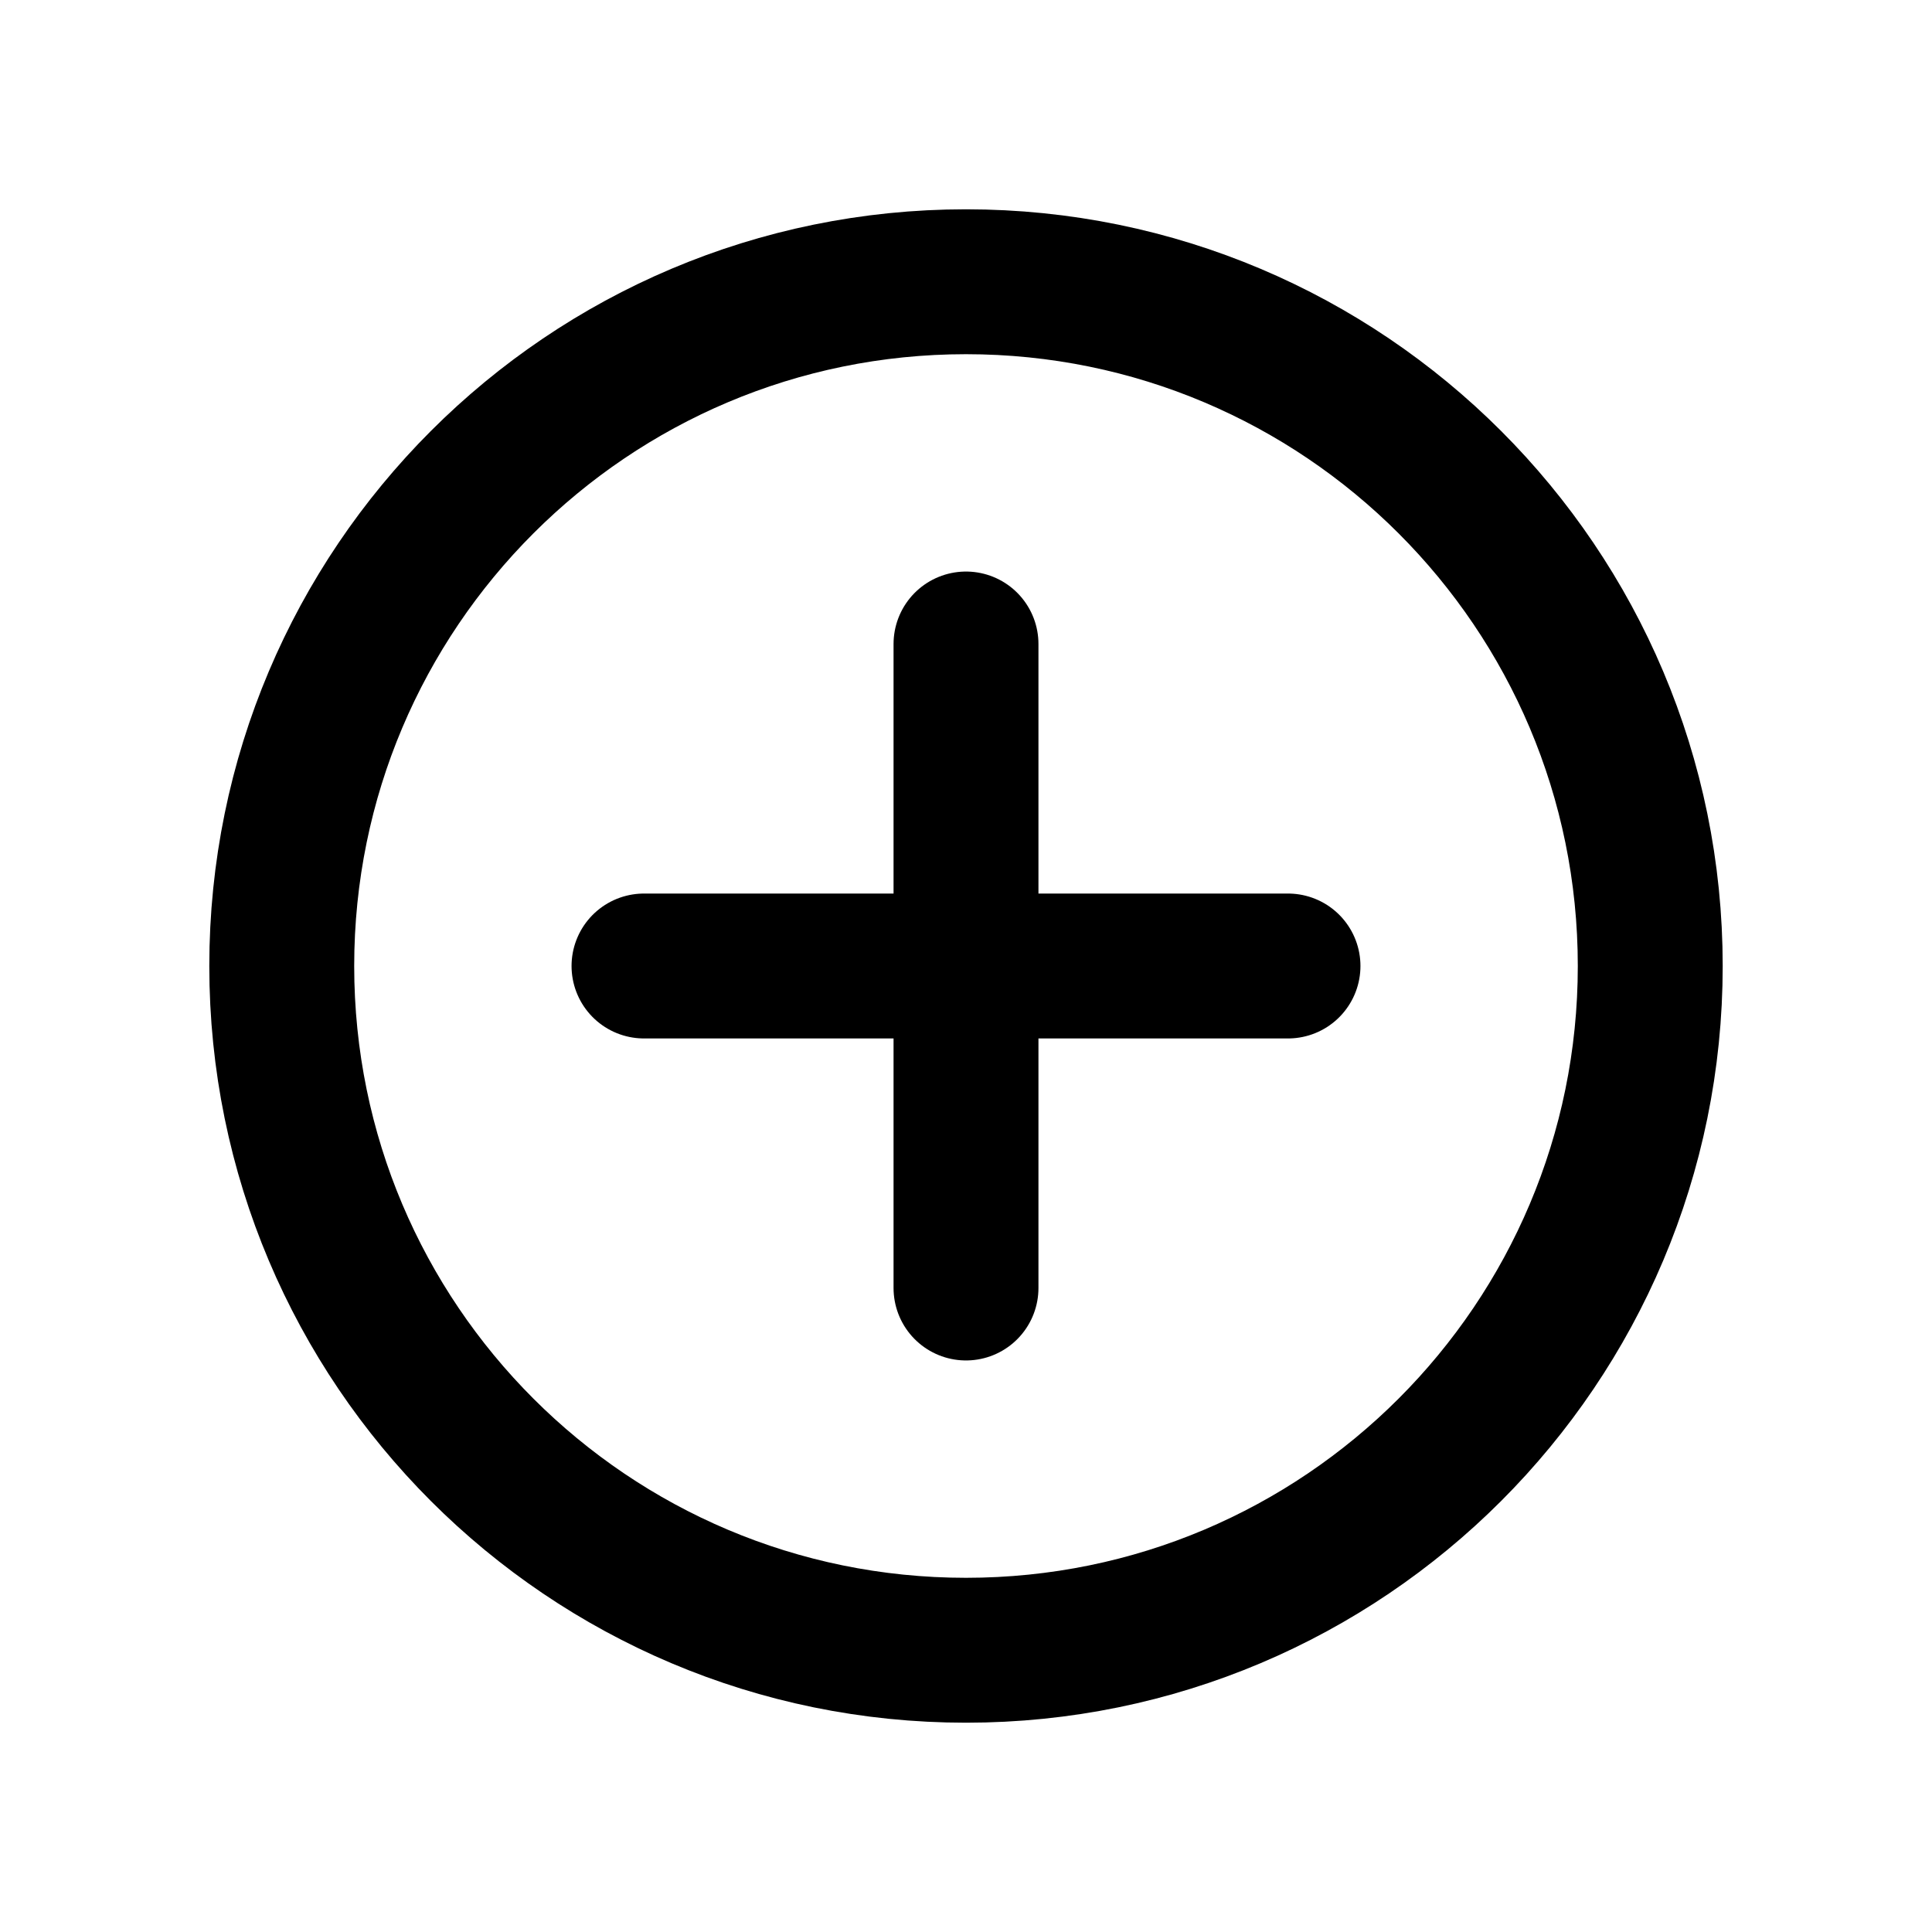
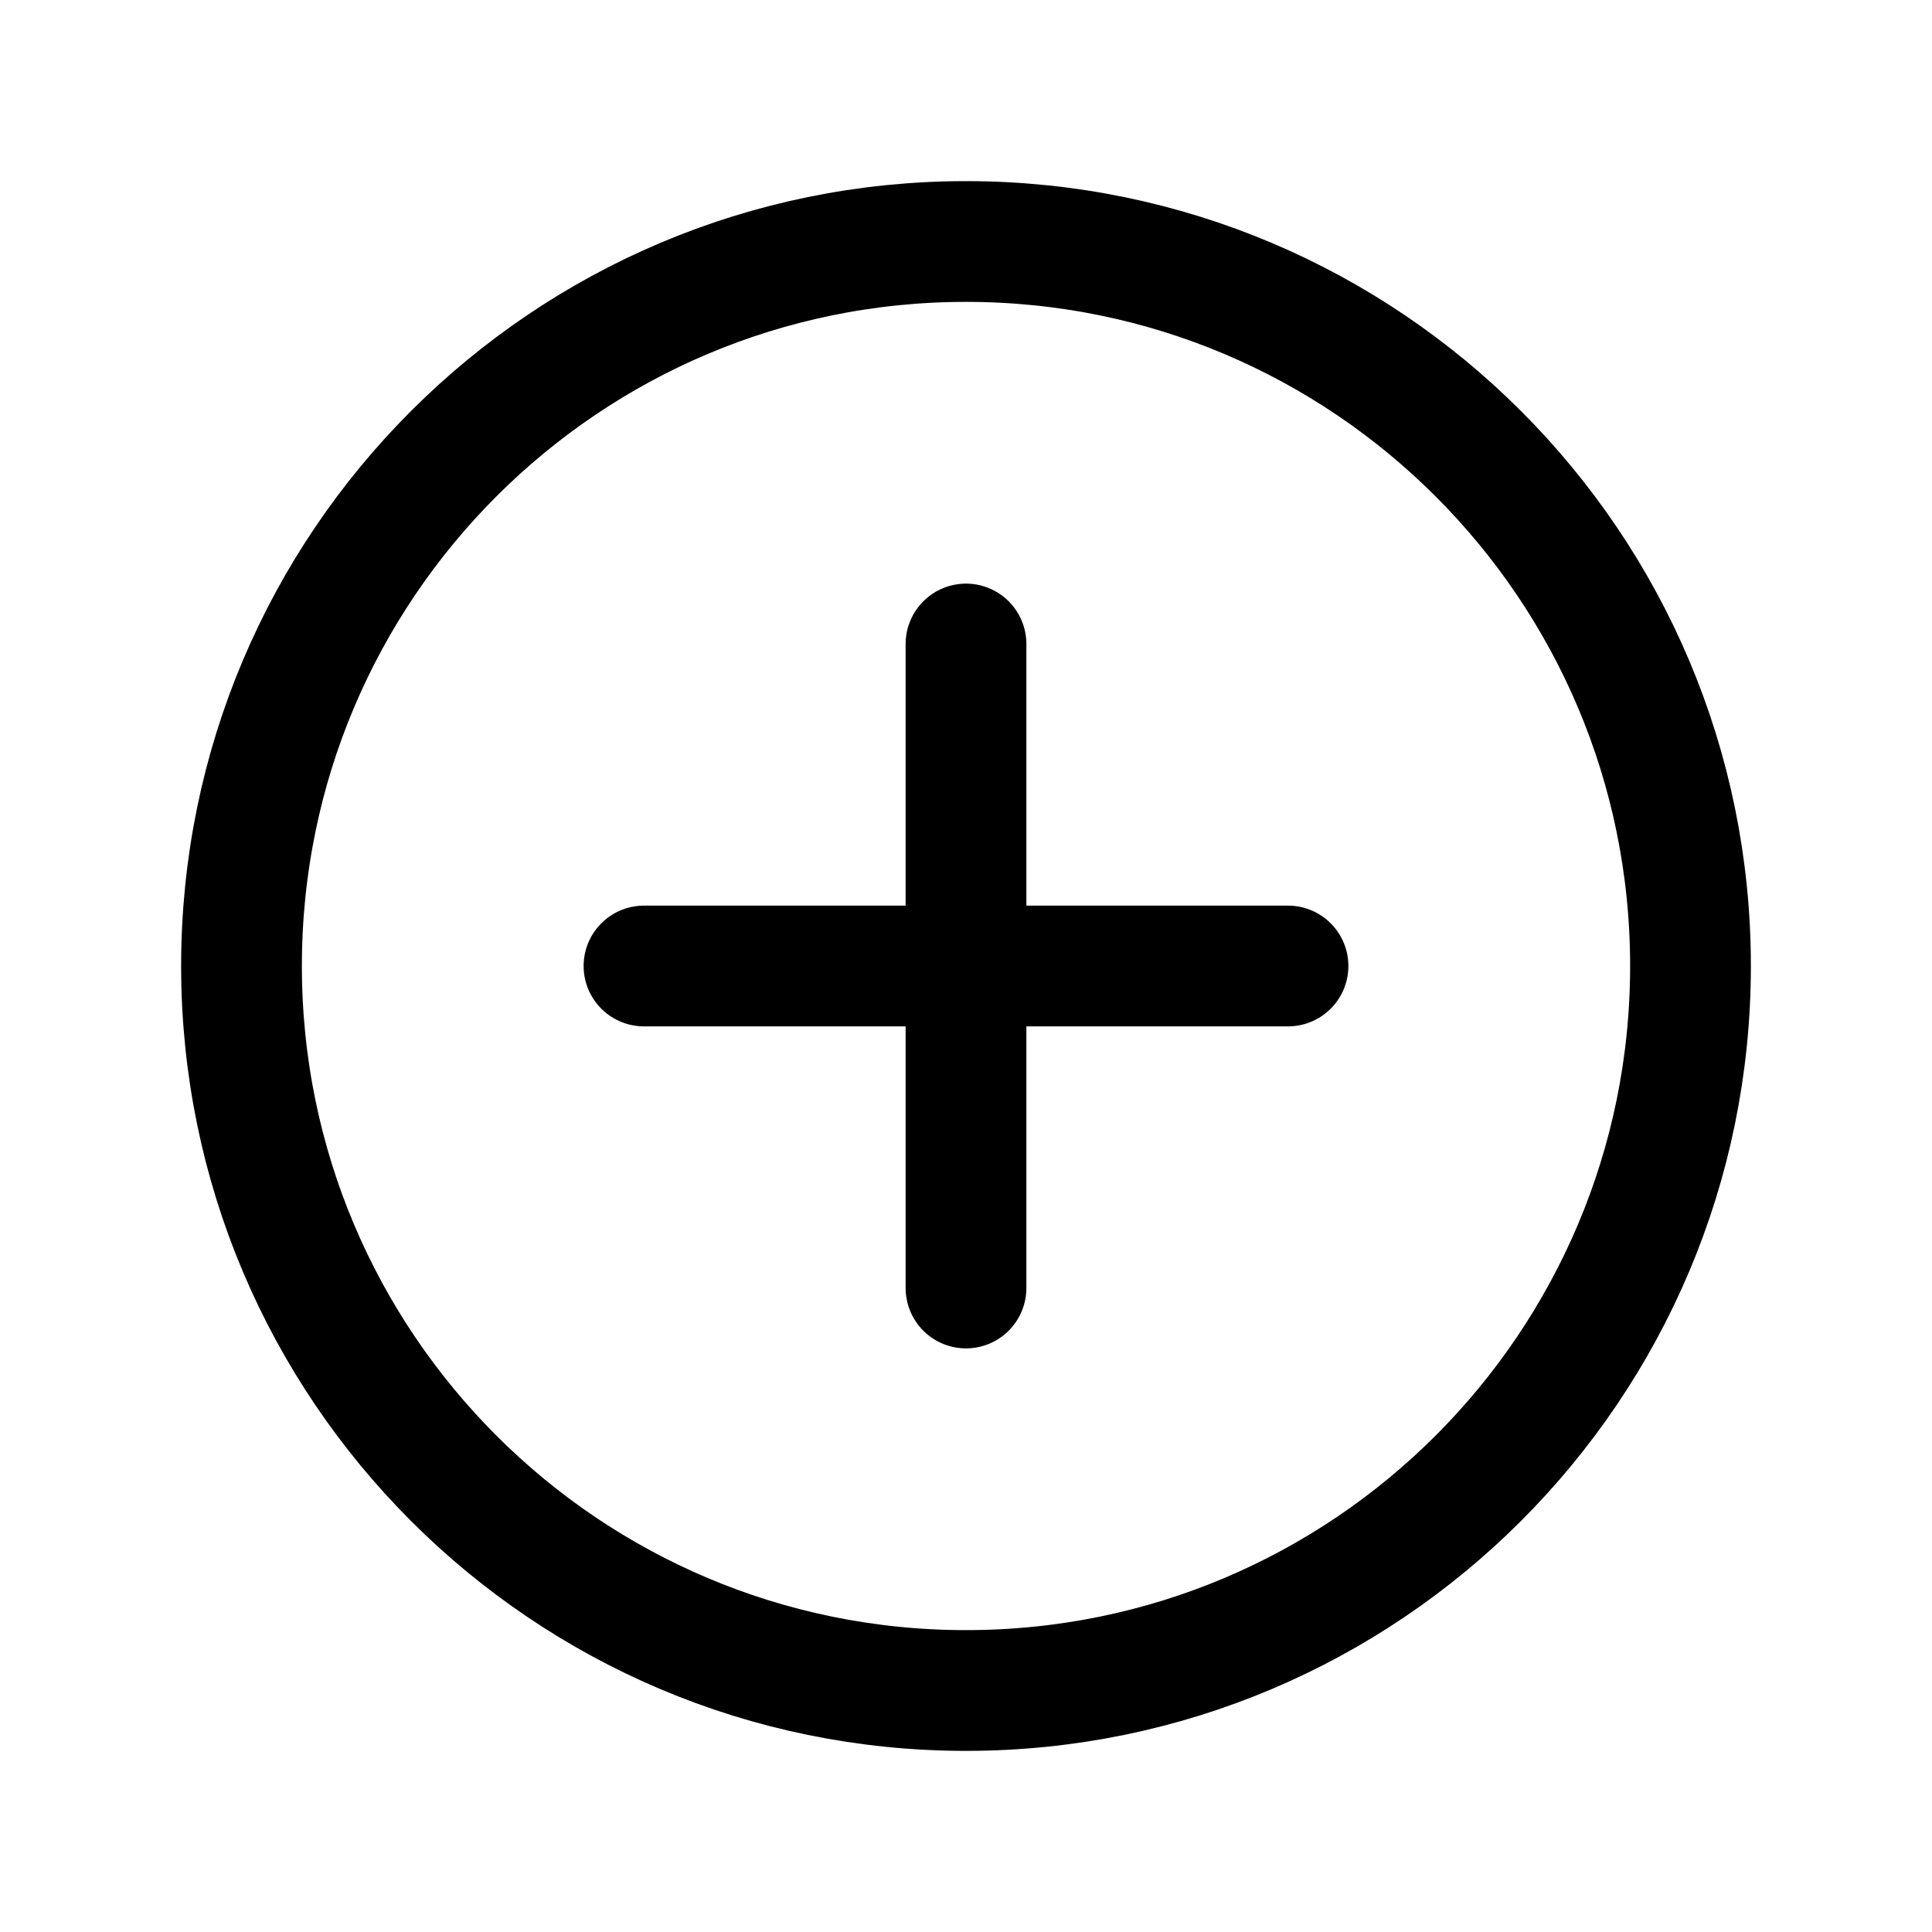
- <svg viewBox="0 0 24 24" fill="none" stroke="currentColor" stroke-width="1.8" stroke-linecap="round" stroke-linejoin="round">
-   <circle cx="12" cy="12" r="8.5" />
-   <path d="M12 8v8M8 12h8" />
+ <svg viewBox="0 0 24 24" fill="none" stroke="currentColor" stroke-width="1.5" stroke-linecap="round" stroke-linejoin="round">
+   <circle cx="12" cy="12" r="9" />
+   <line x1="12" y1="8" x2="12" y2="16" />
+   <line x1="8" y1="12" x2="16" y2="12" />
</svg>
